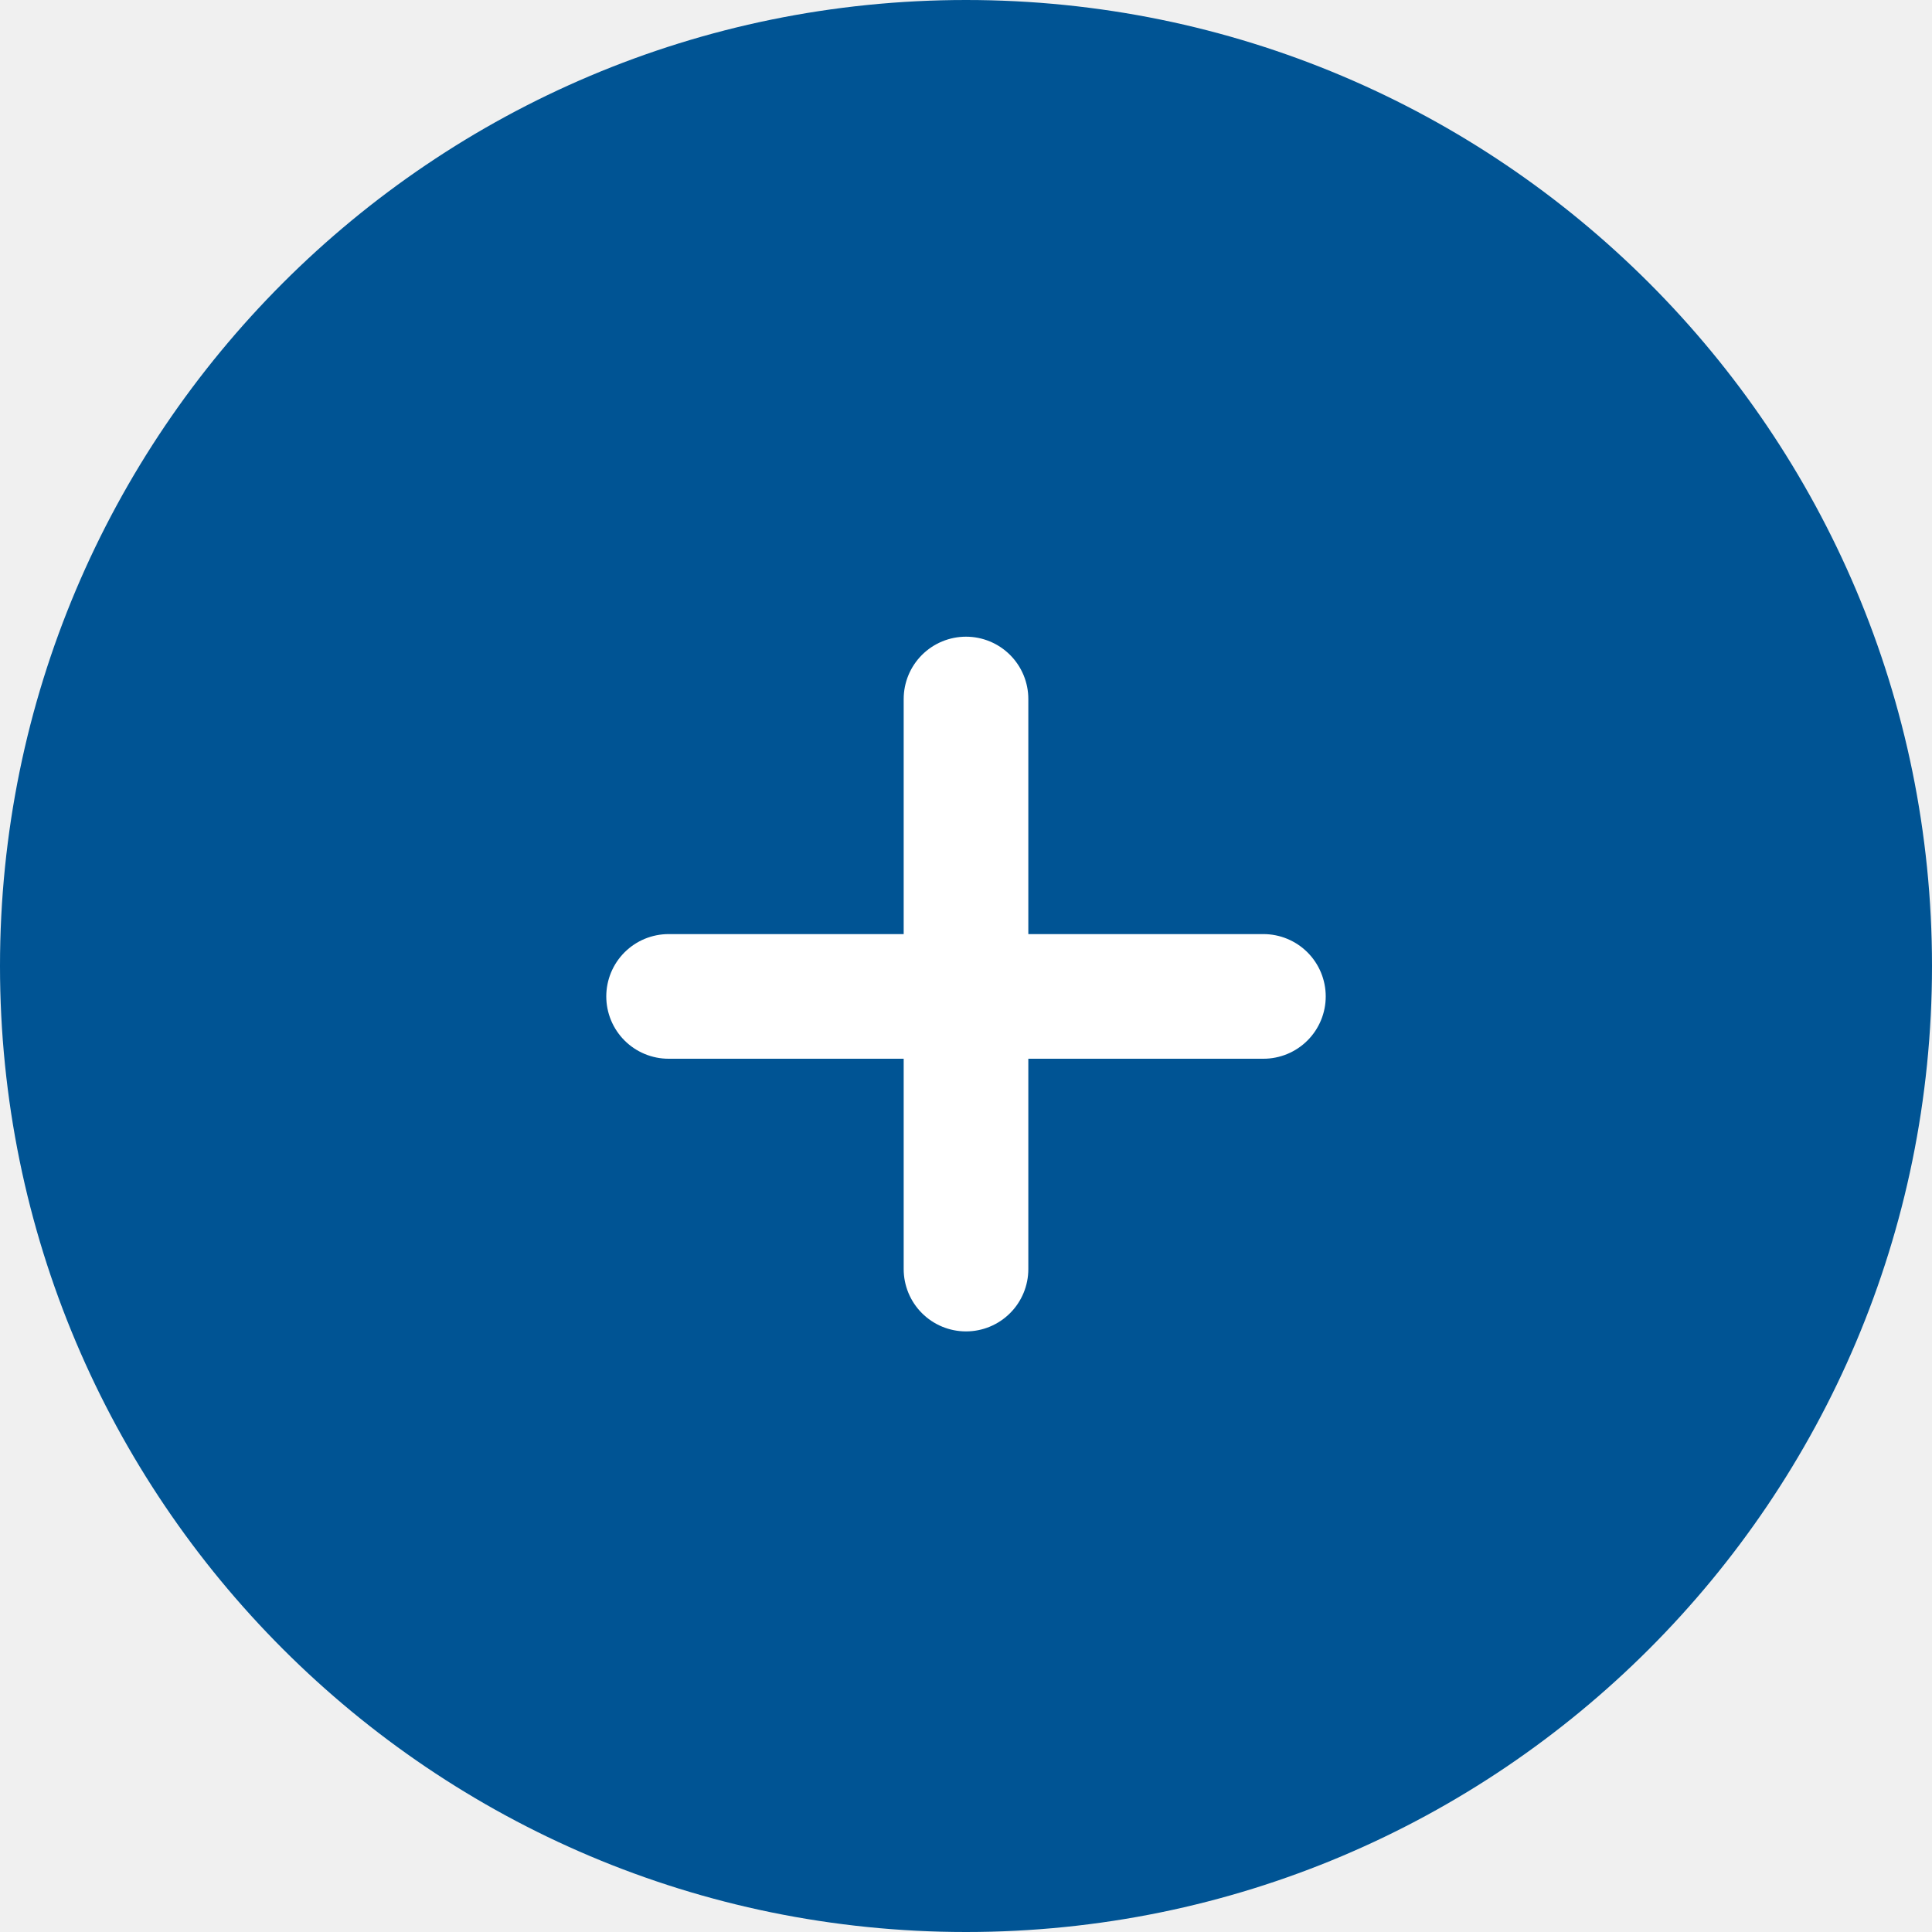
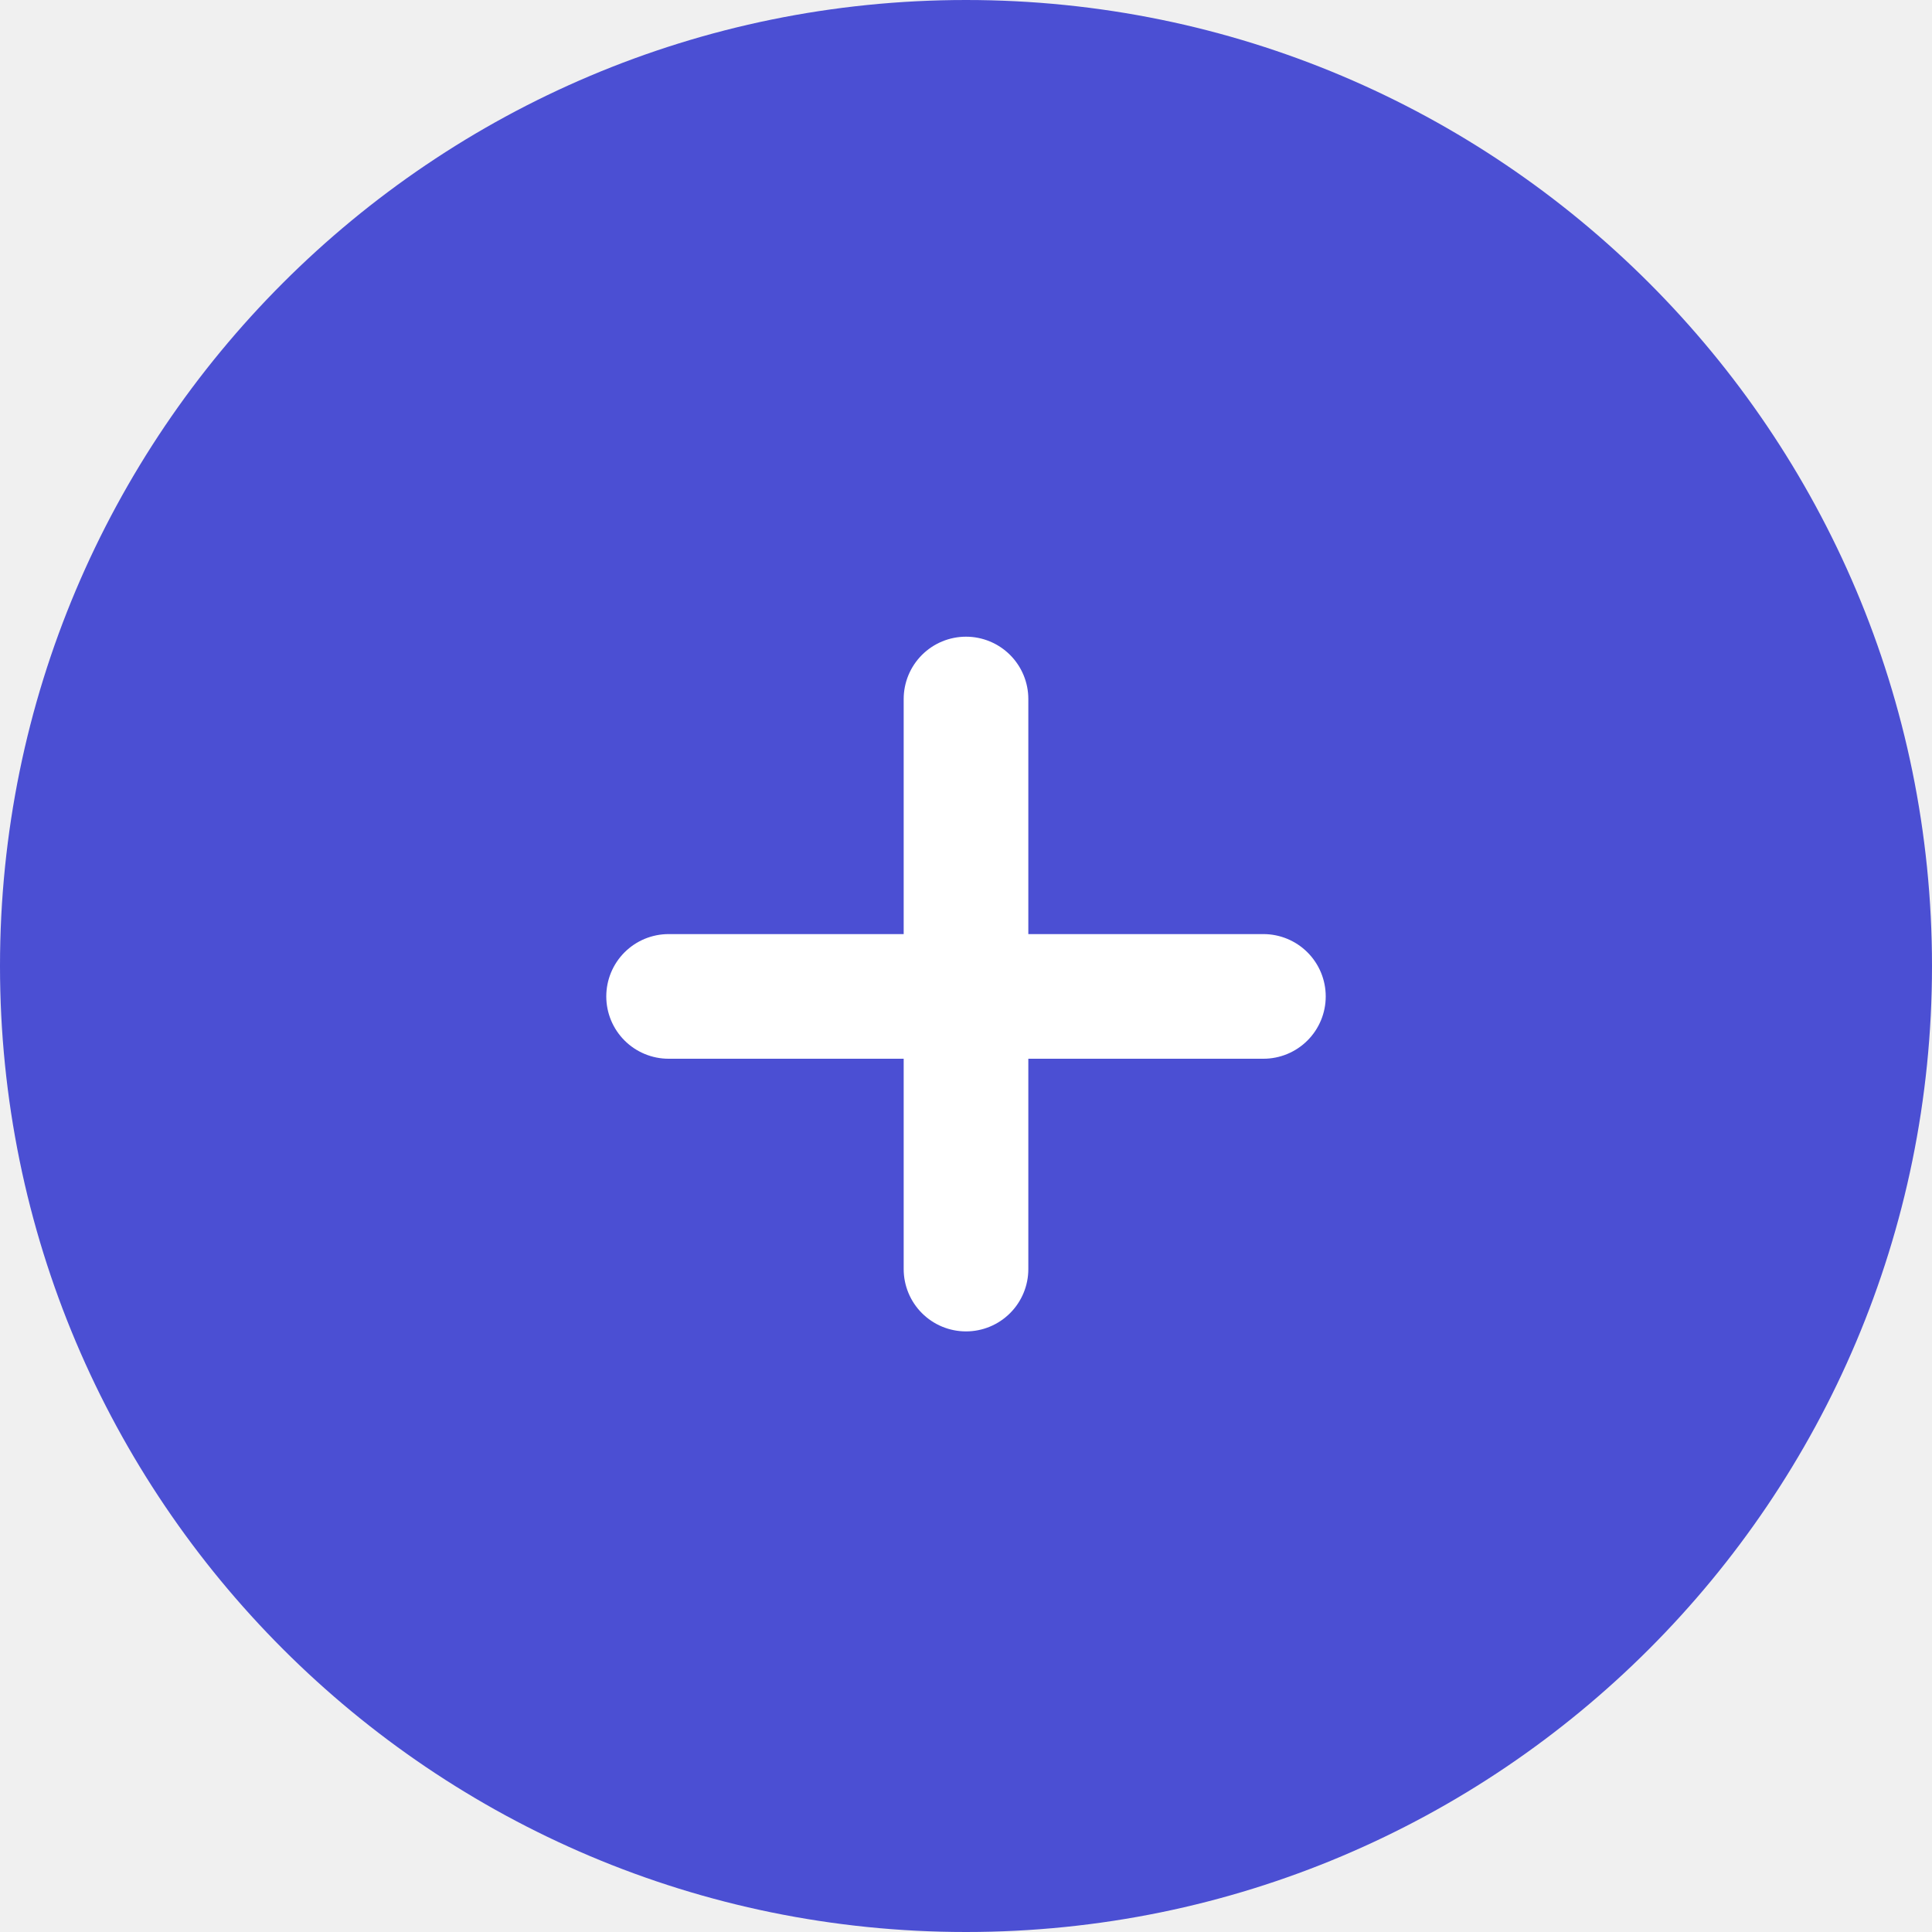
<svg xmlns="http://www.w3.org/2000/svg" width="31" height="31" viewBox="0 0 31 31">
  <g id="组_605" data-name="组 605" transform="translate(-1060 -17)">
-     <circle id="椭圆_32" data-name="椭圆 32" cx="15.5" cy="15.5" r="15.5" transform="translate(1060 17)" fill="rgb(0, 84, 148)" />
+     <circle id="椭圆_32" data-name="椭圆 32" cx="15.5" cy="15.5" r="15.5" transform="translate(1060 17)" fill="#4B4FD3" />
    <g id="组_28" data-name="组 28" transform="translate(1070.728 28.216)">
      <line id="直线_10" data-name="直线 10" x2="9.544" transform="translate(0 4.772)" fill="none" stroke="#fff" stroke-linecap="round" stroke-width="2" />
      <line id="直线_11" data-name="直线 11" y2="9.147" transform="translate(4.772 0)" fill="none" stroke="#fff" stroke-linecap="round" stroke-width="2" />
    </g>
  </g>
</svg>
